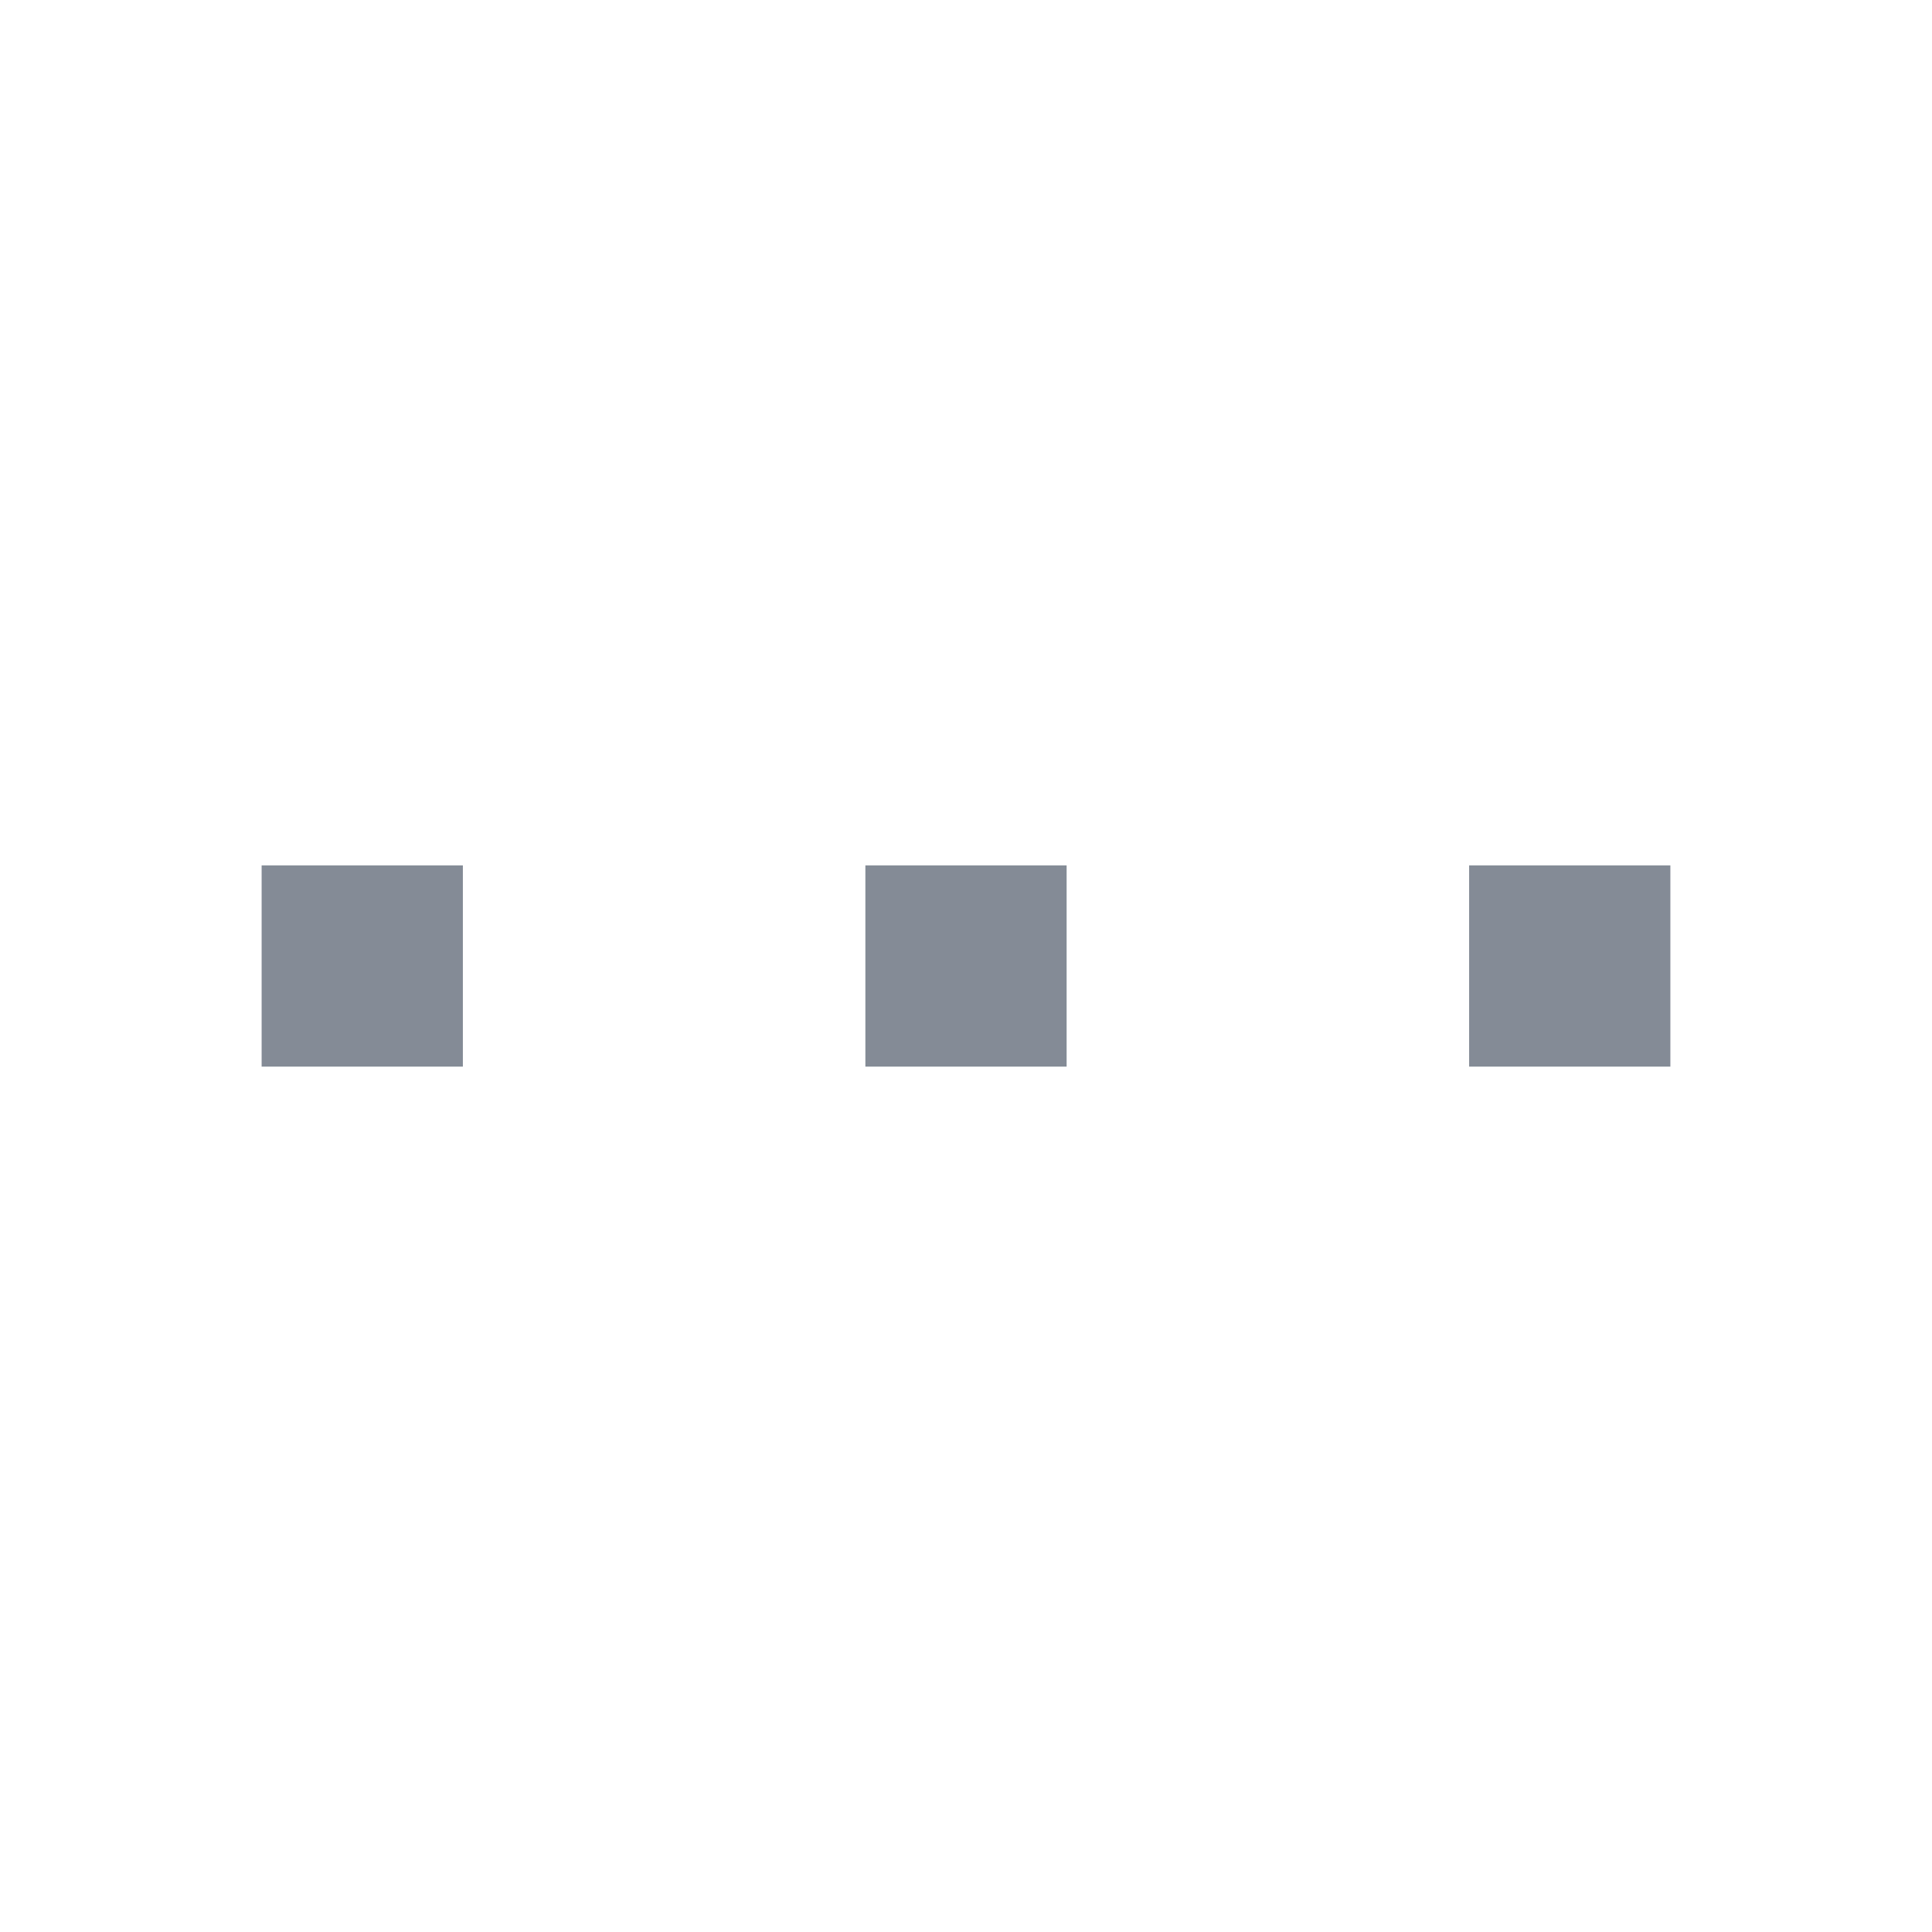
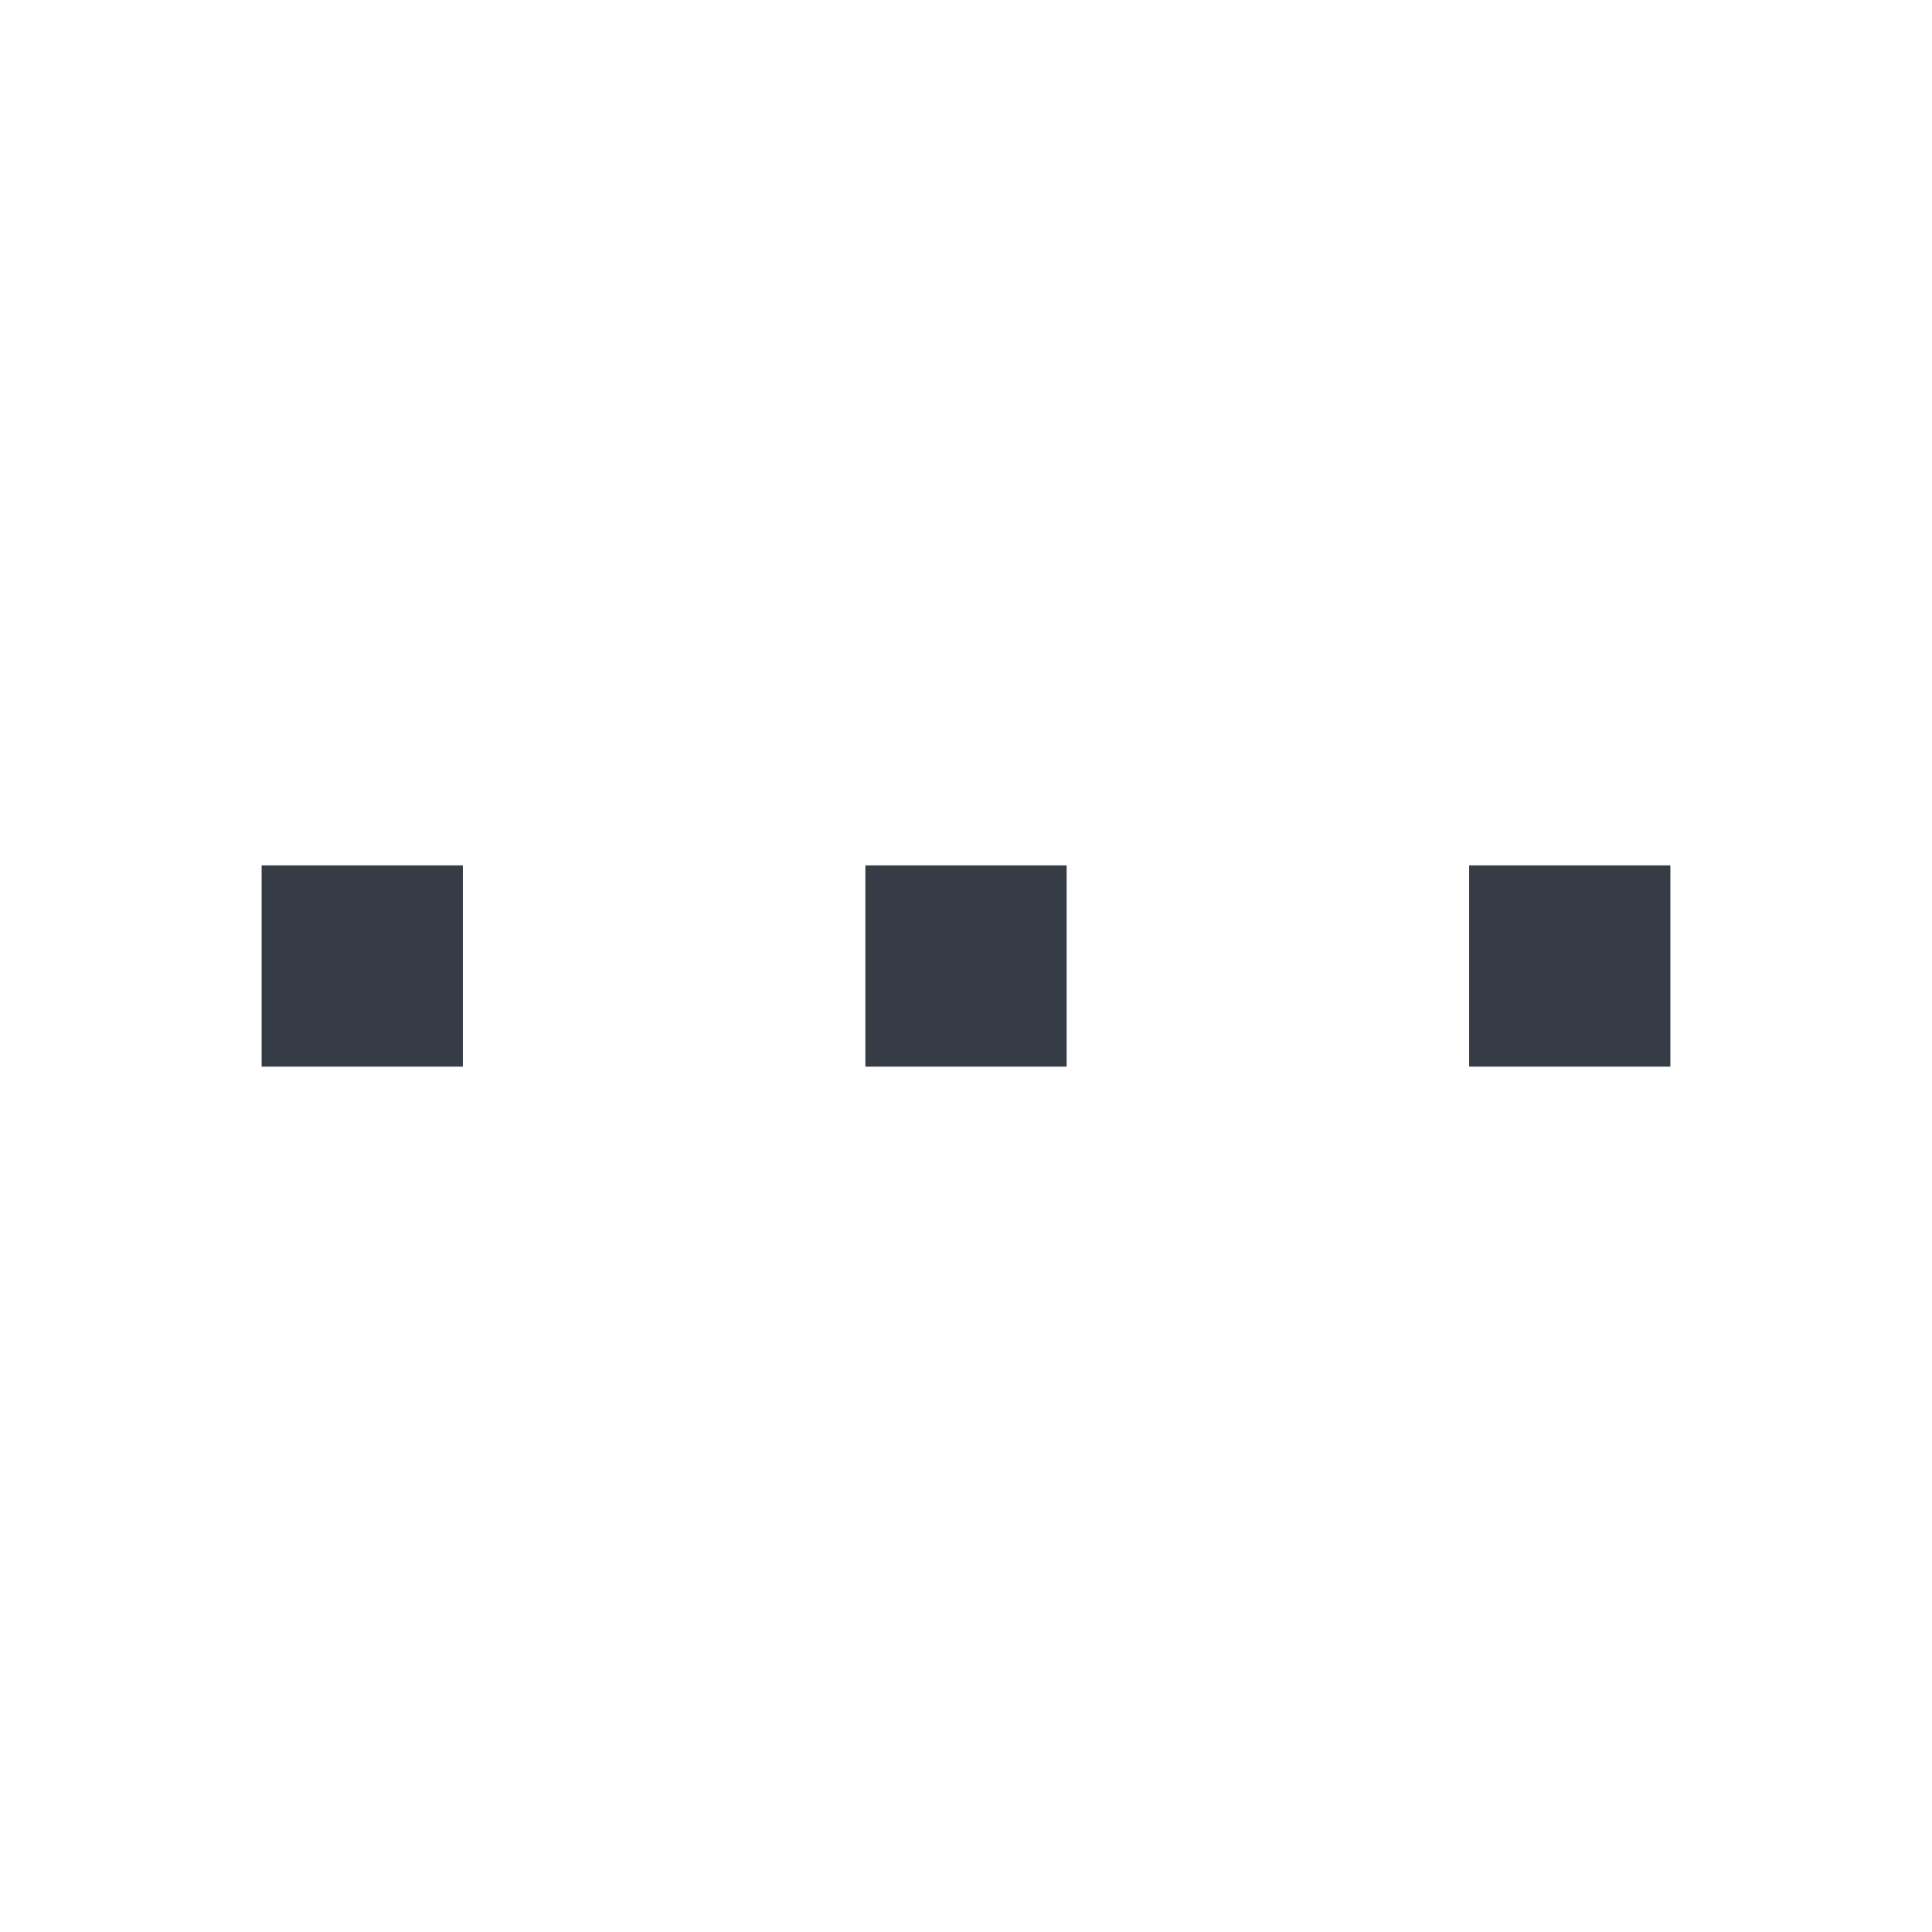
<svg xmlns="http://www.w3.org/2000/svg" width="24" height="24" viewBox="0 0 24 24" fill="none">
-   <path d="M3.25 10.75H5.75V13.25H3.25V10.75Z" fill="#848B96" />
-   <path d="M10.75 10.75H13.25V13.25H10.75V10.75Z" fill="#848B96" />
-   <path d="M18.25 10.75H20.75V13.25H18.25V10.75Z" fill="#848B96" />
+   <path d="M3.25 10.75H5.75V13.25H3.25V10.75Z" fill="#353C46" />
+   <path d="M10.75 10.75H13.25V13.25H10.75V10.75Z" fill="#353C46" />
+   <path d="M18.25 10.75H20.75V13.25H18.25V10.75Z" fill="#353C46" />
</svg>
